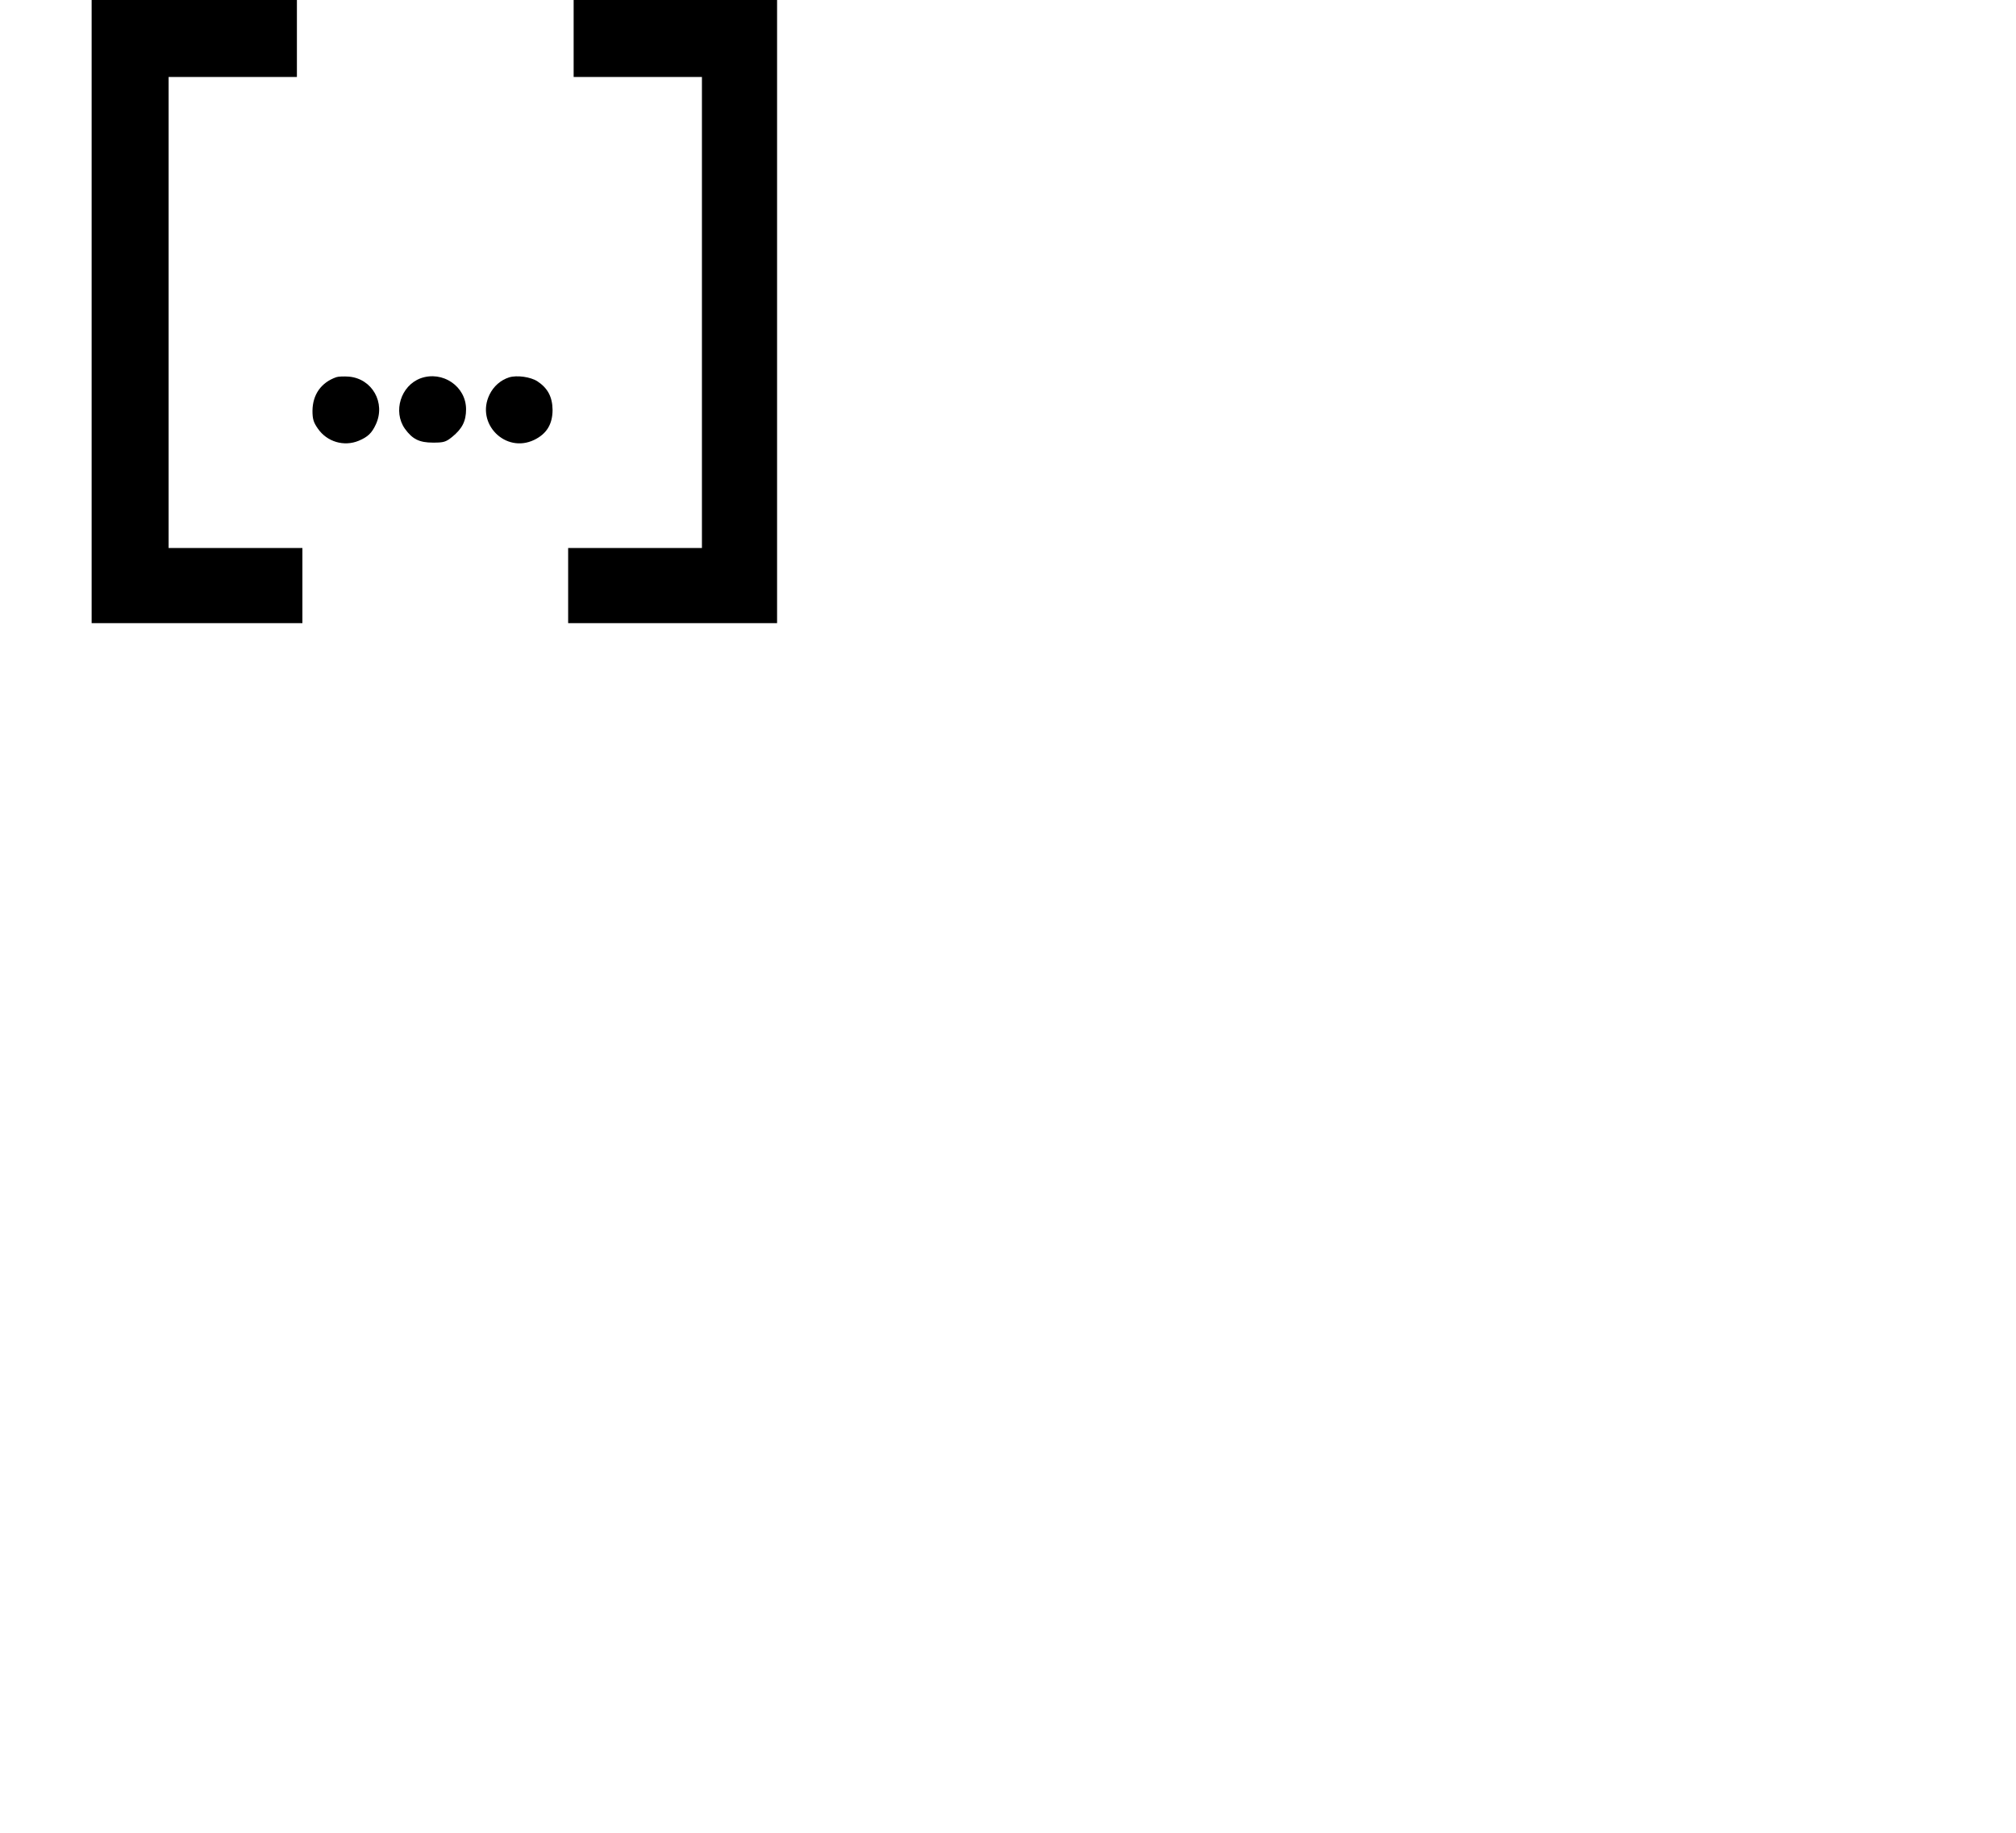
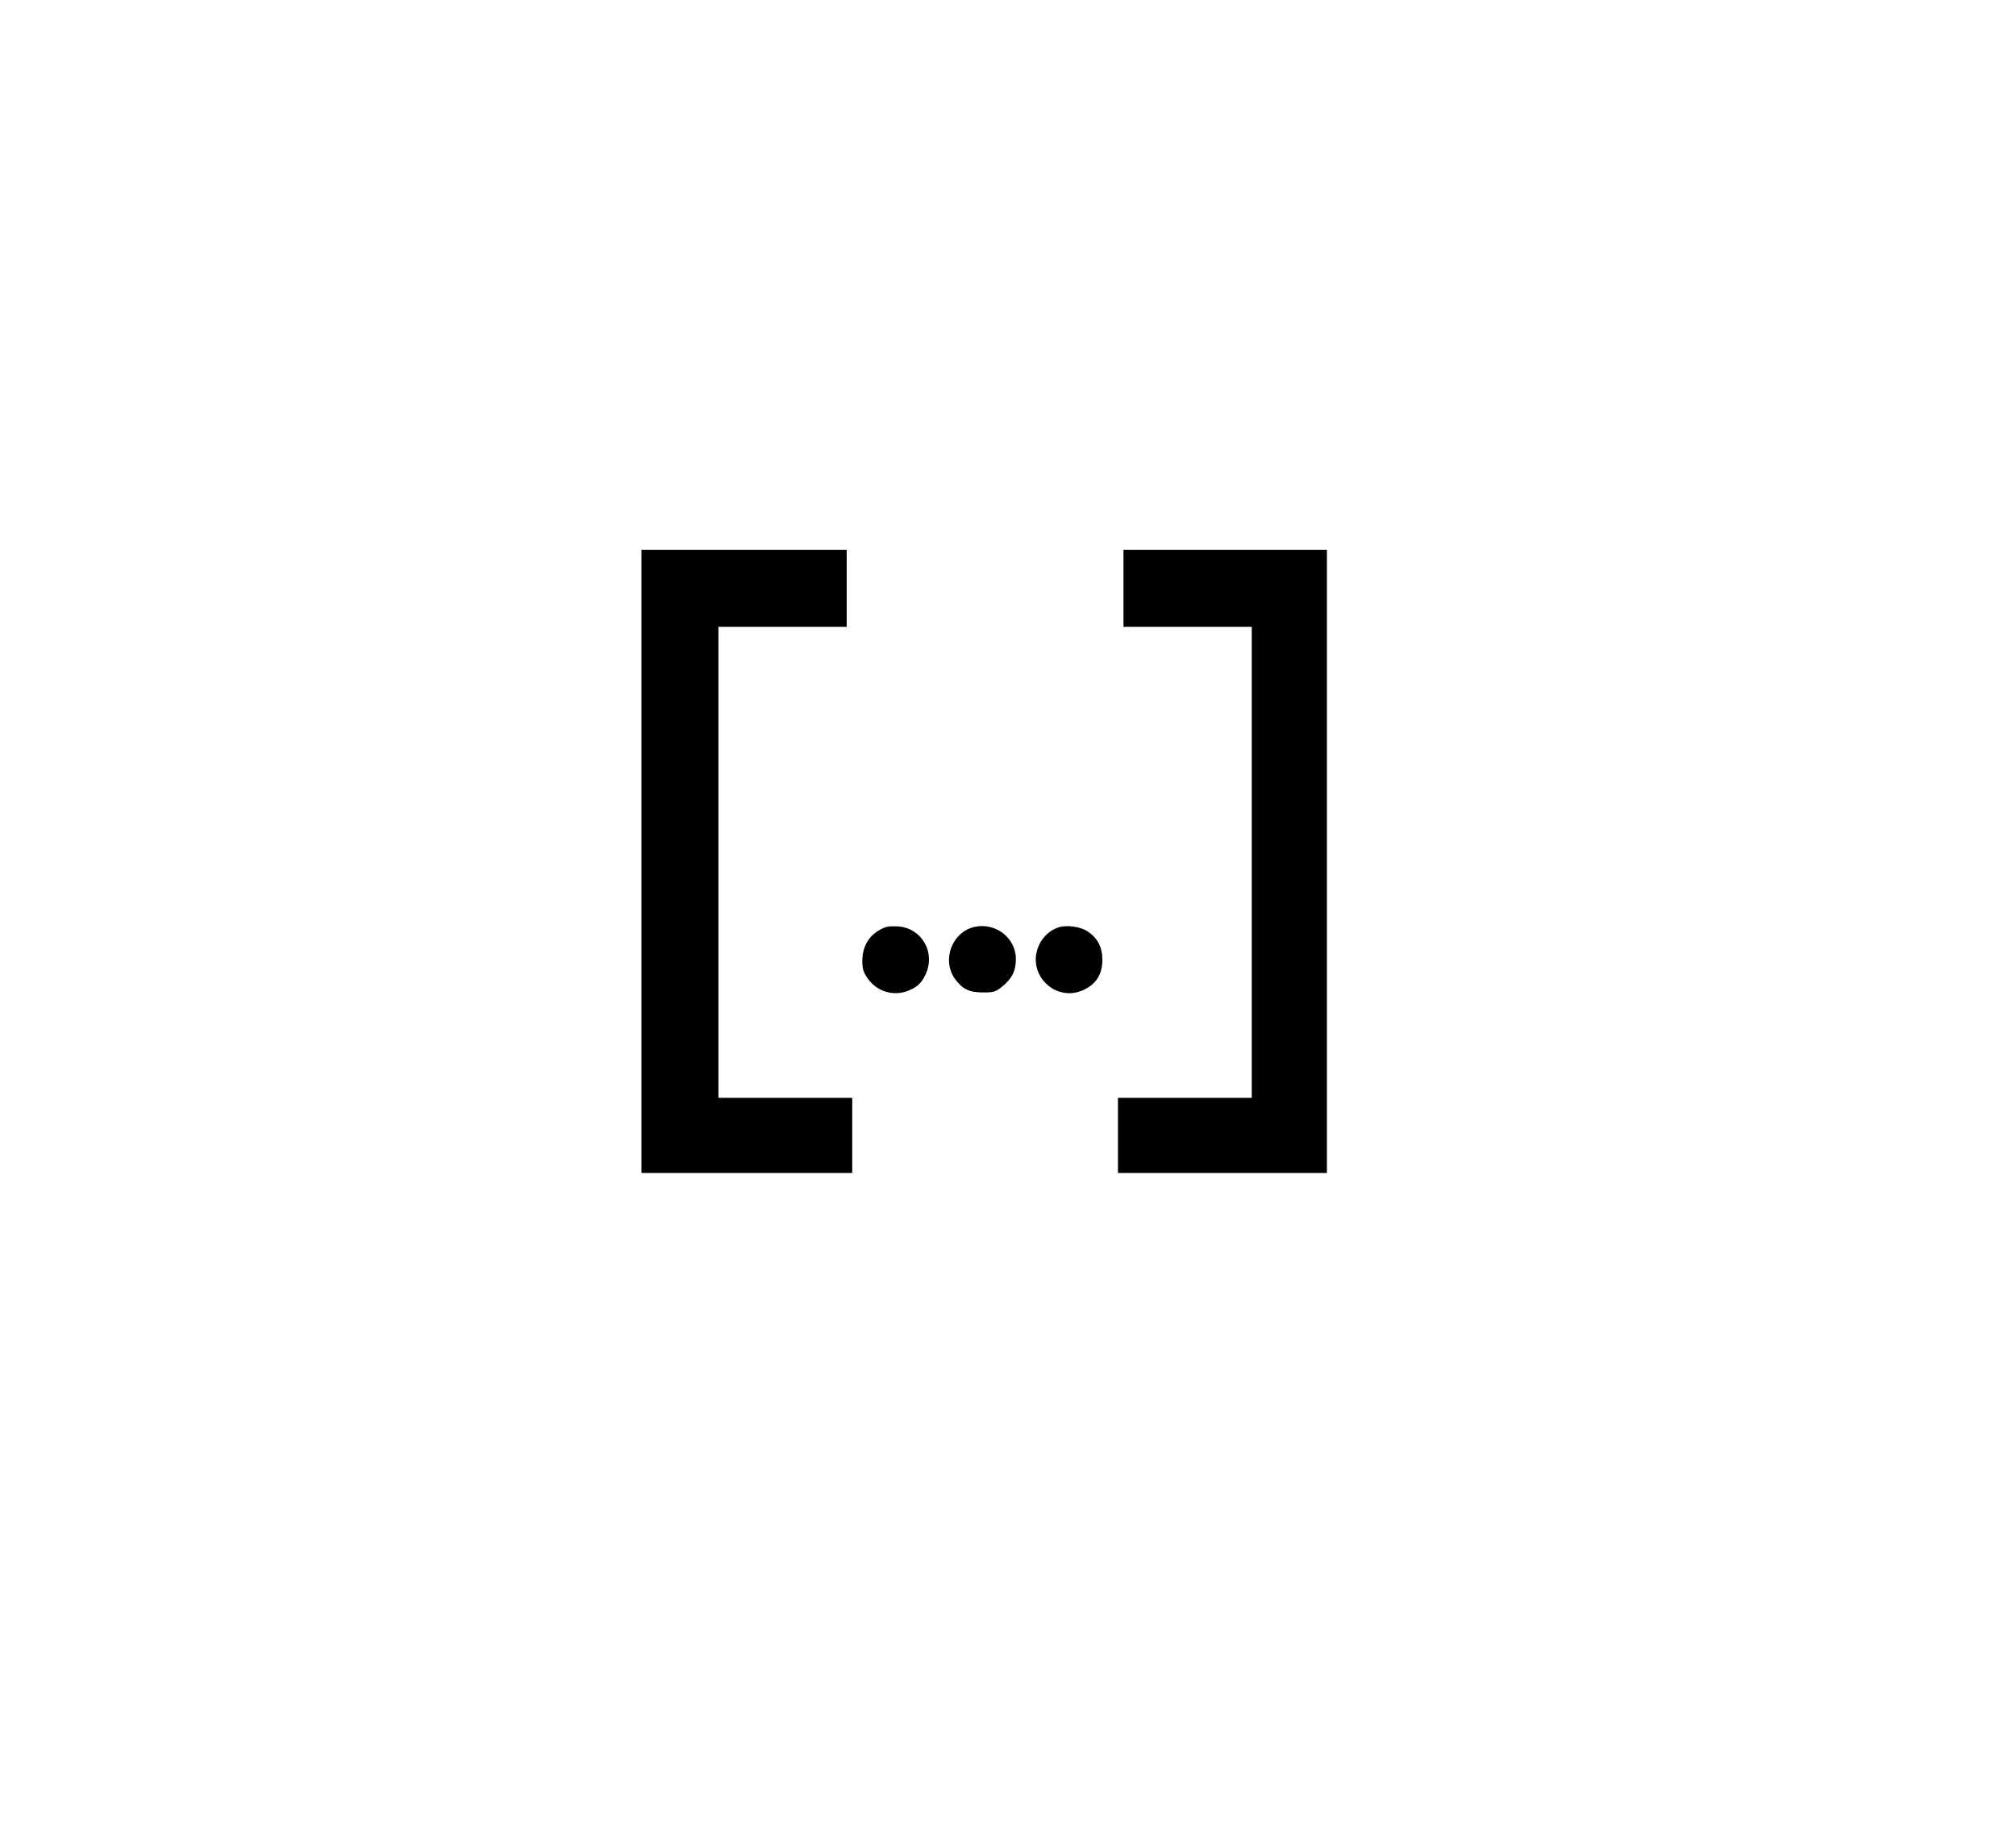
- <svg xmlns="http://www.w3.org/2000/svg" version="1.0" width="374pt" height="340pt" viewBox="0 0 1000 1000" preserveAspectRatio="xMidYMid meet">
+ <svg xmlns="http://www.w3.org/2000/svg" version="1.0" width="374pt" height="340pt" viewBox="-300 -300 1000 1000" preserveAspectRatio="xMidYMid meet">
  <g transform="translate(0,340) scale(0.1,-0.1)" fill="#000000" stroke="none">
    <path d="M0 1700 l0 -1700 575 0 575 0 0 205 0 205 -365 0 -365 0 0 1285 0 1285 350 0 350 0 0 210 0 210 -560 0 -560 0 0 -1700z" />
    <path d="M2630 3190 l0 -210 350 0 350 0 0 -1285 0 -1285 -365 0 -365 0 0 -205 0 -205 570 0 570 0 0 1700 0 1700 -555 0 -555 0 0 -210z" />
    <path d="M1335 1342 c-83 -29 -129 -95 -130 -183 0 -46 6 -64 29 -97 50 -73 143 -100 223 -67 50 21 72 42 94 90 54 117 -20 249 -147 260 -27 2 -58 1 -69 -3z" />
    <path d="M1795 1336 c-108 -40 -152 -181 -86 -275 41 -57 79 -76 153 -76 59 0 70 3 105 31 55 45 76 86 76 151 0 125 -128 212 -248 169z" />
    <path d="M2278 1341 c-47 -15 -85 -49 -107 -94 -77 -158 87 -323 244 -247 68 33 100 86 100 164 -1 70 -26 118 -82 155 -38 25 -113 35 -155 22z" />
  </g>
</svg>
